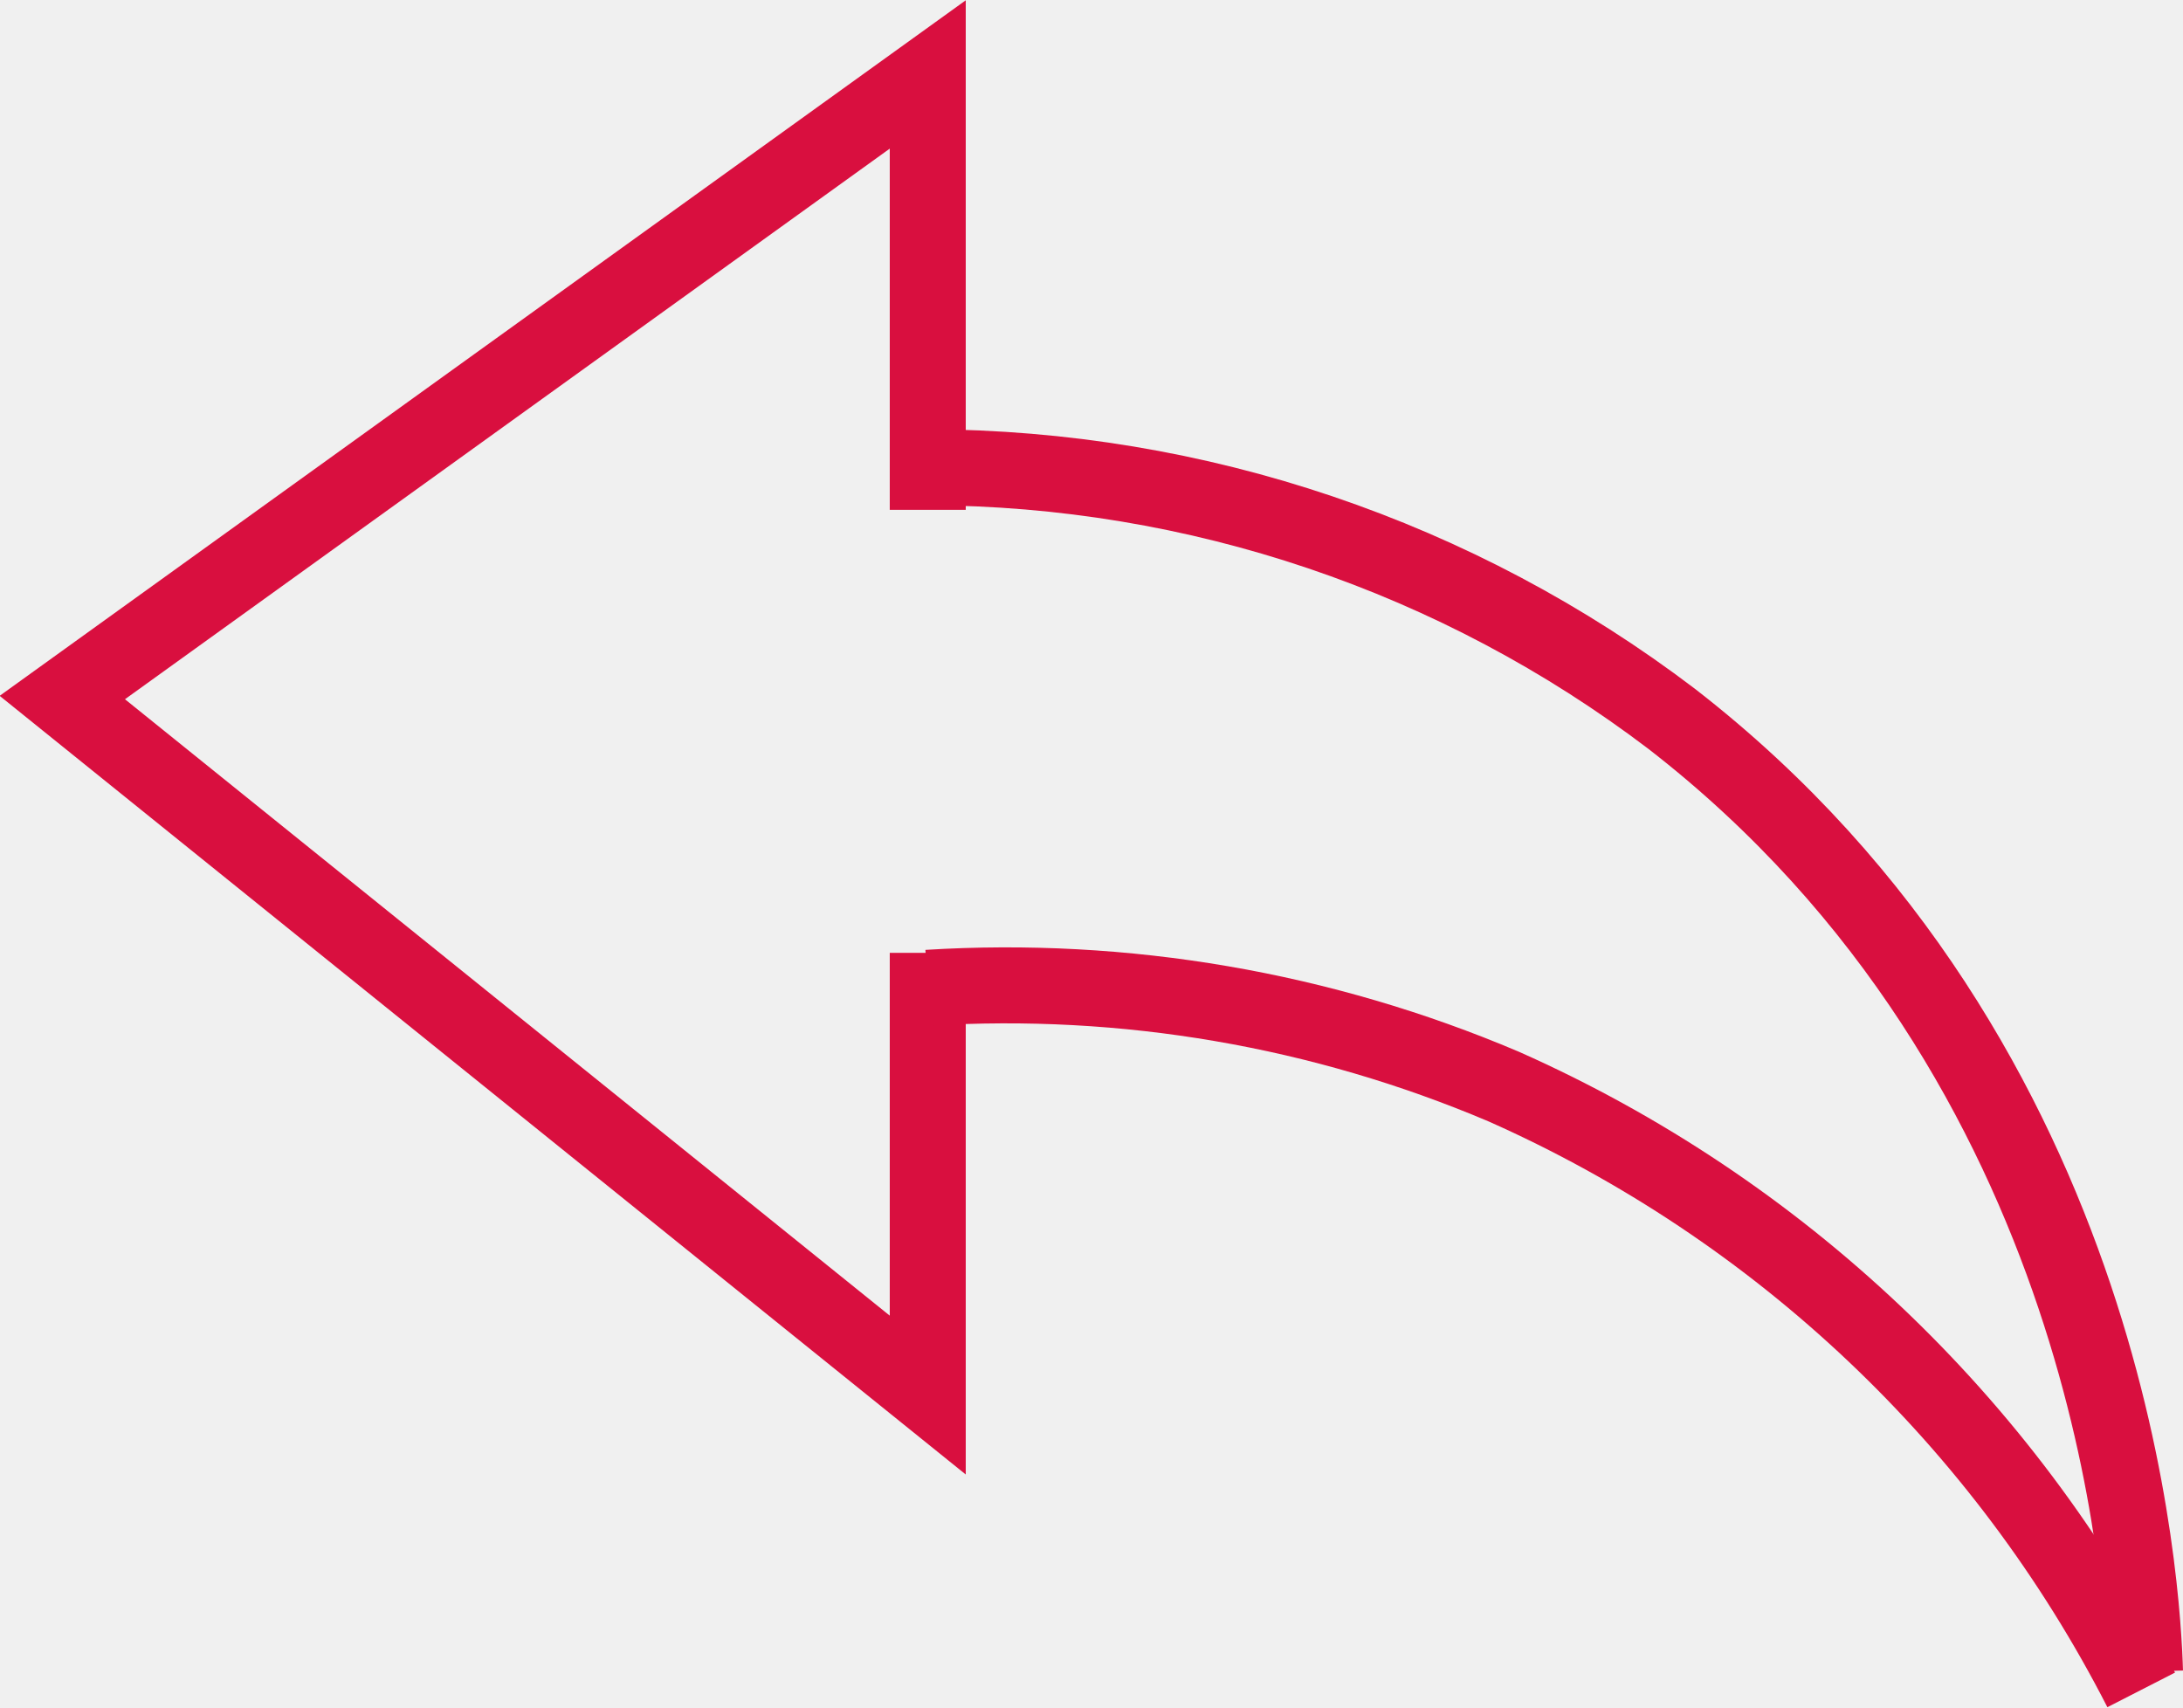
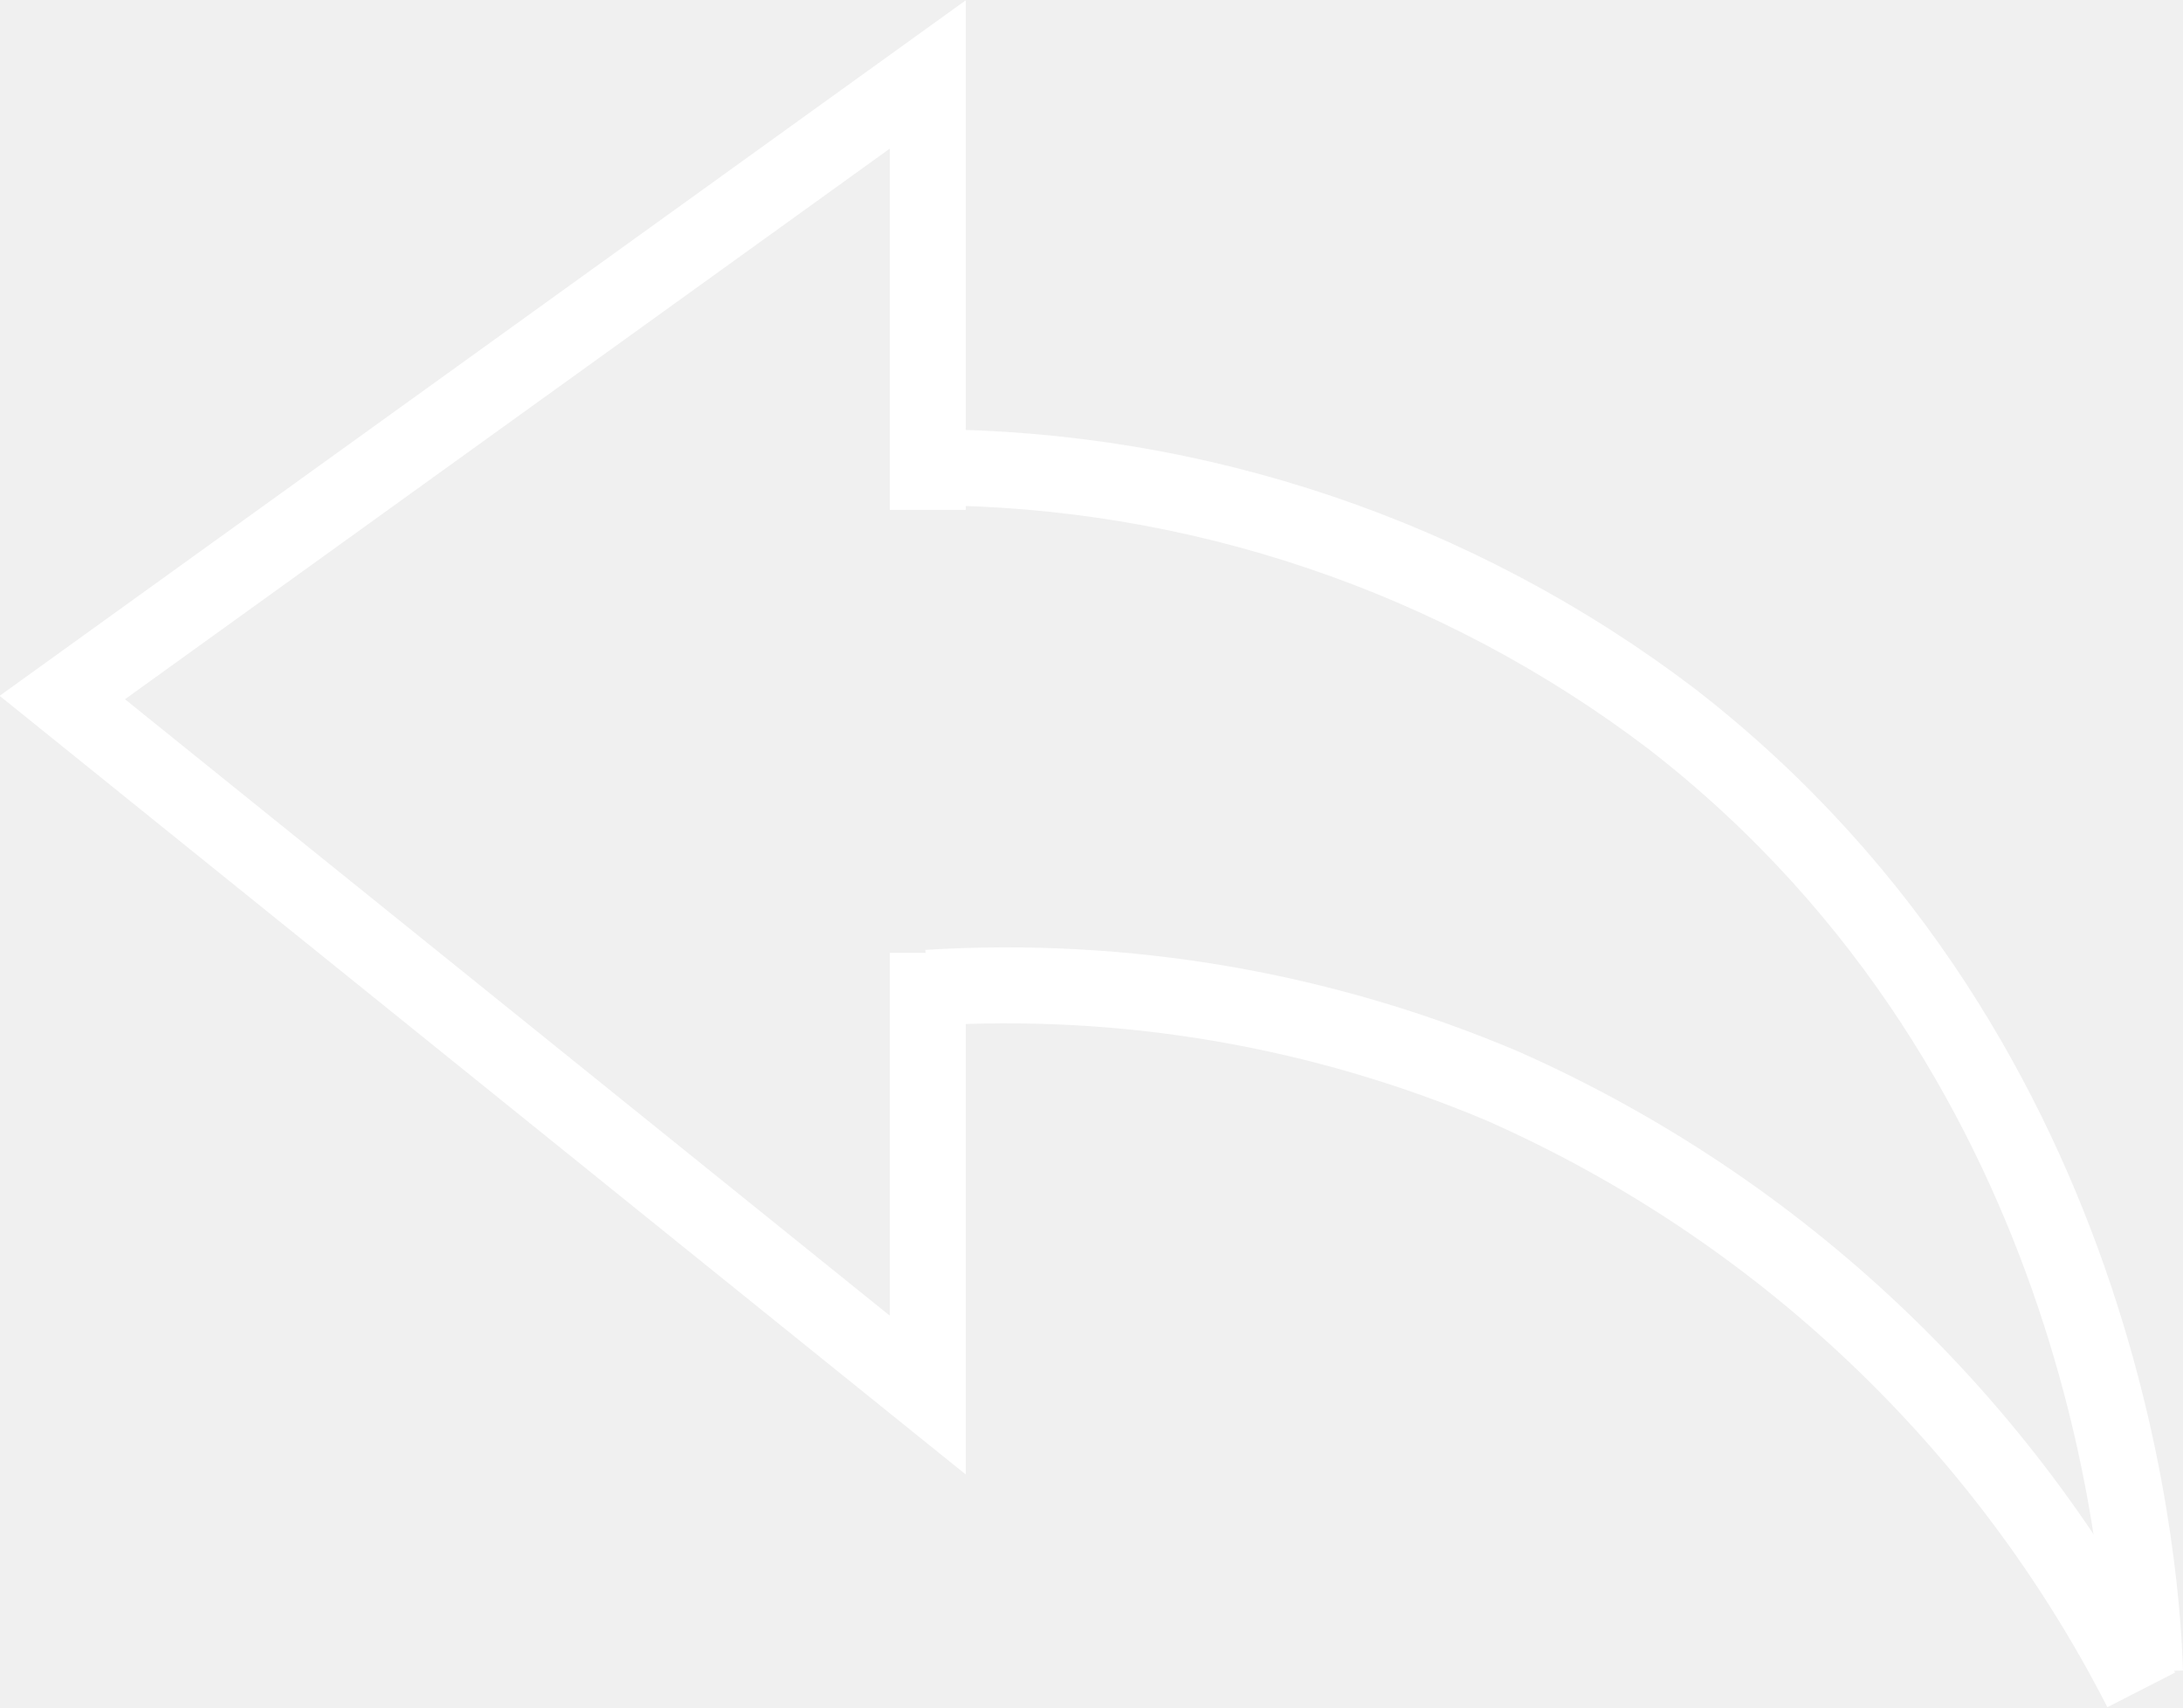
<svg xmlns="http://www.w3.org/2000/svg" viewBox="0 0 28.73 22.47">
  <defs>
-     <style>.cls-1{fill:none;stroke:#d90f3f;stroke-miterlimit:10;}</style>
+     <style>.cls-1{fill:none;stroke:#ffffff;stroke-miterlimit:10;}</style>
  </defs>
  <g id="Layer_2" data-name="Layer 2">
    <g id="Icons">
      <polyline class="cls-1" points="12.21 6.71 12.21 0.98 0.82 9.18 12.21 18.36 12.21 12.54" />
      <path class="cls-1" d="M28.18,22.24a17.32,17.32,0,0,0-8.39-7.94A16.74,16.74,0,0,0,12.21,13" />
      <path class="cls-1" d="M12.21,6.15A16.24,16.24,0,0,1,22,9.46C27.86,14,28.2,21,28.23,22" />
    </g>
  </g>
</svg>
